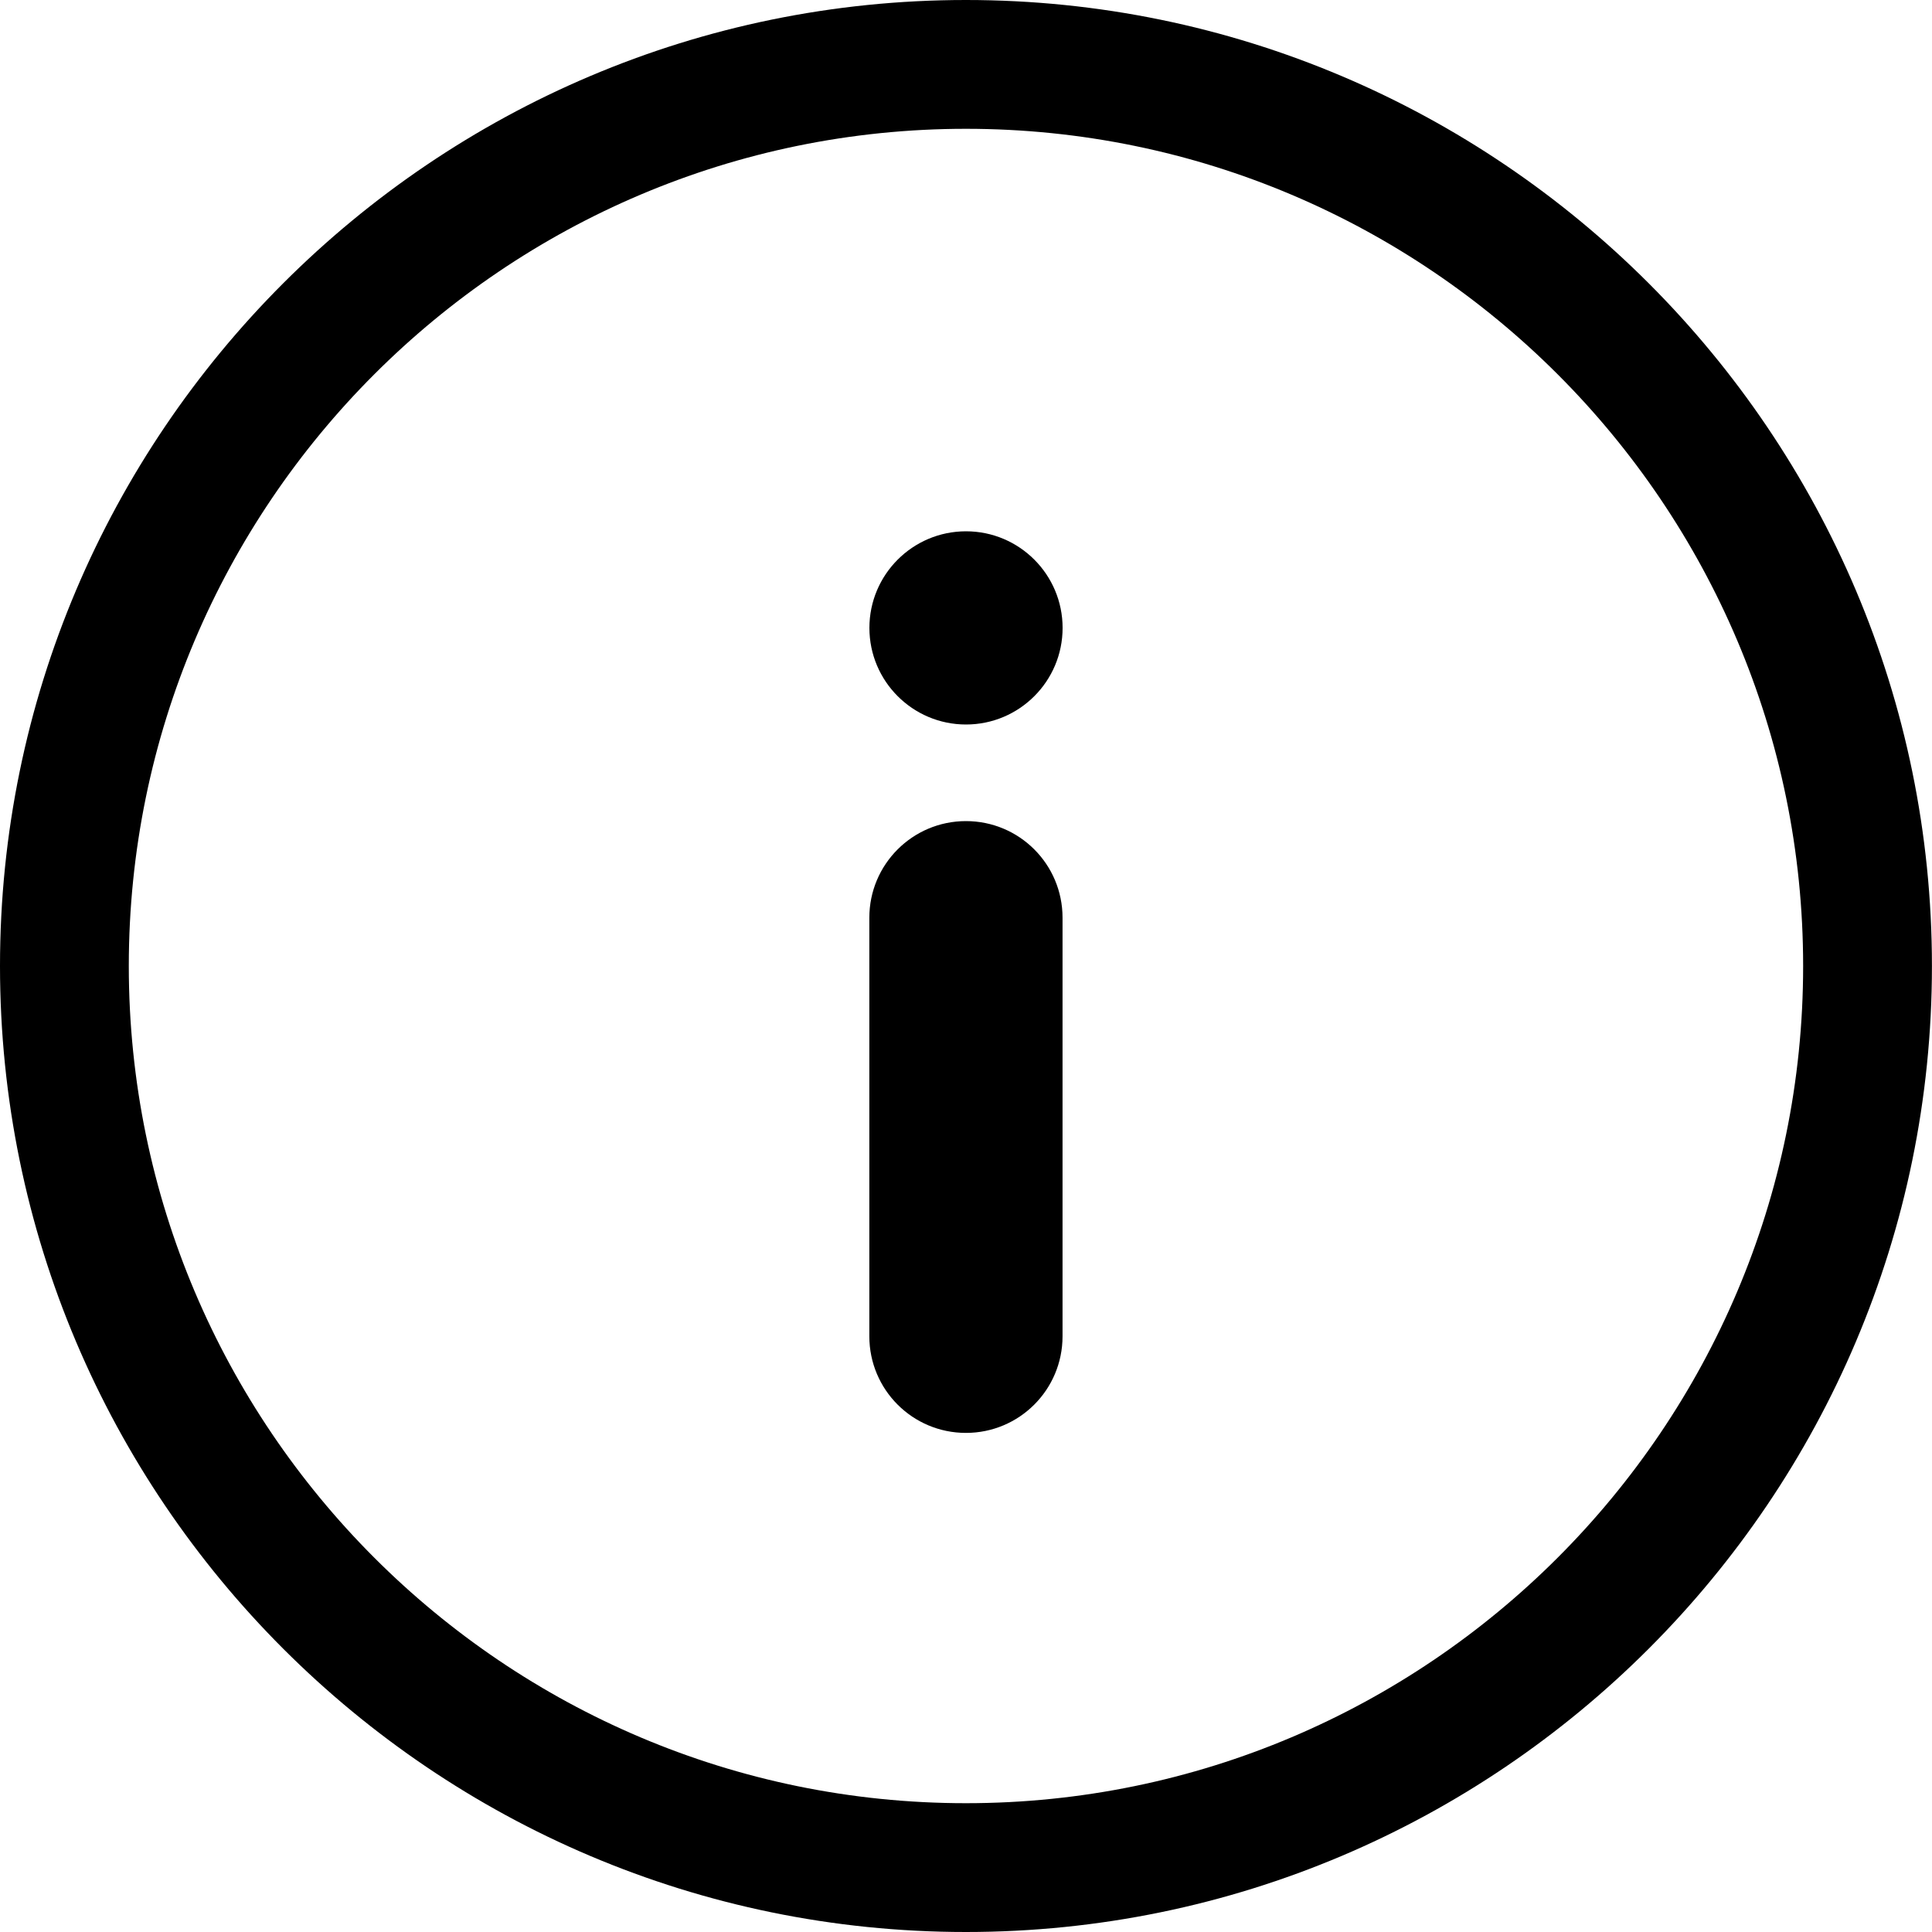
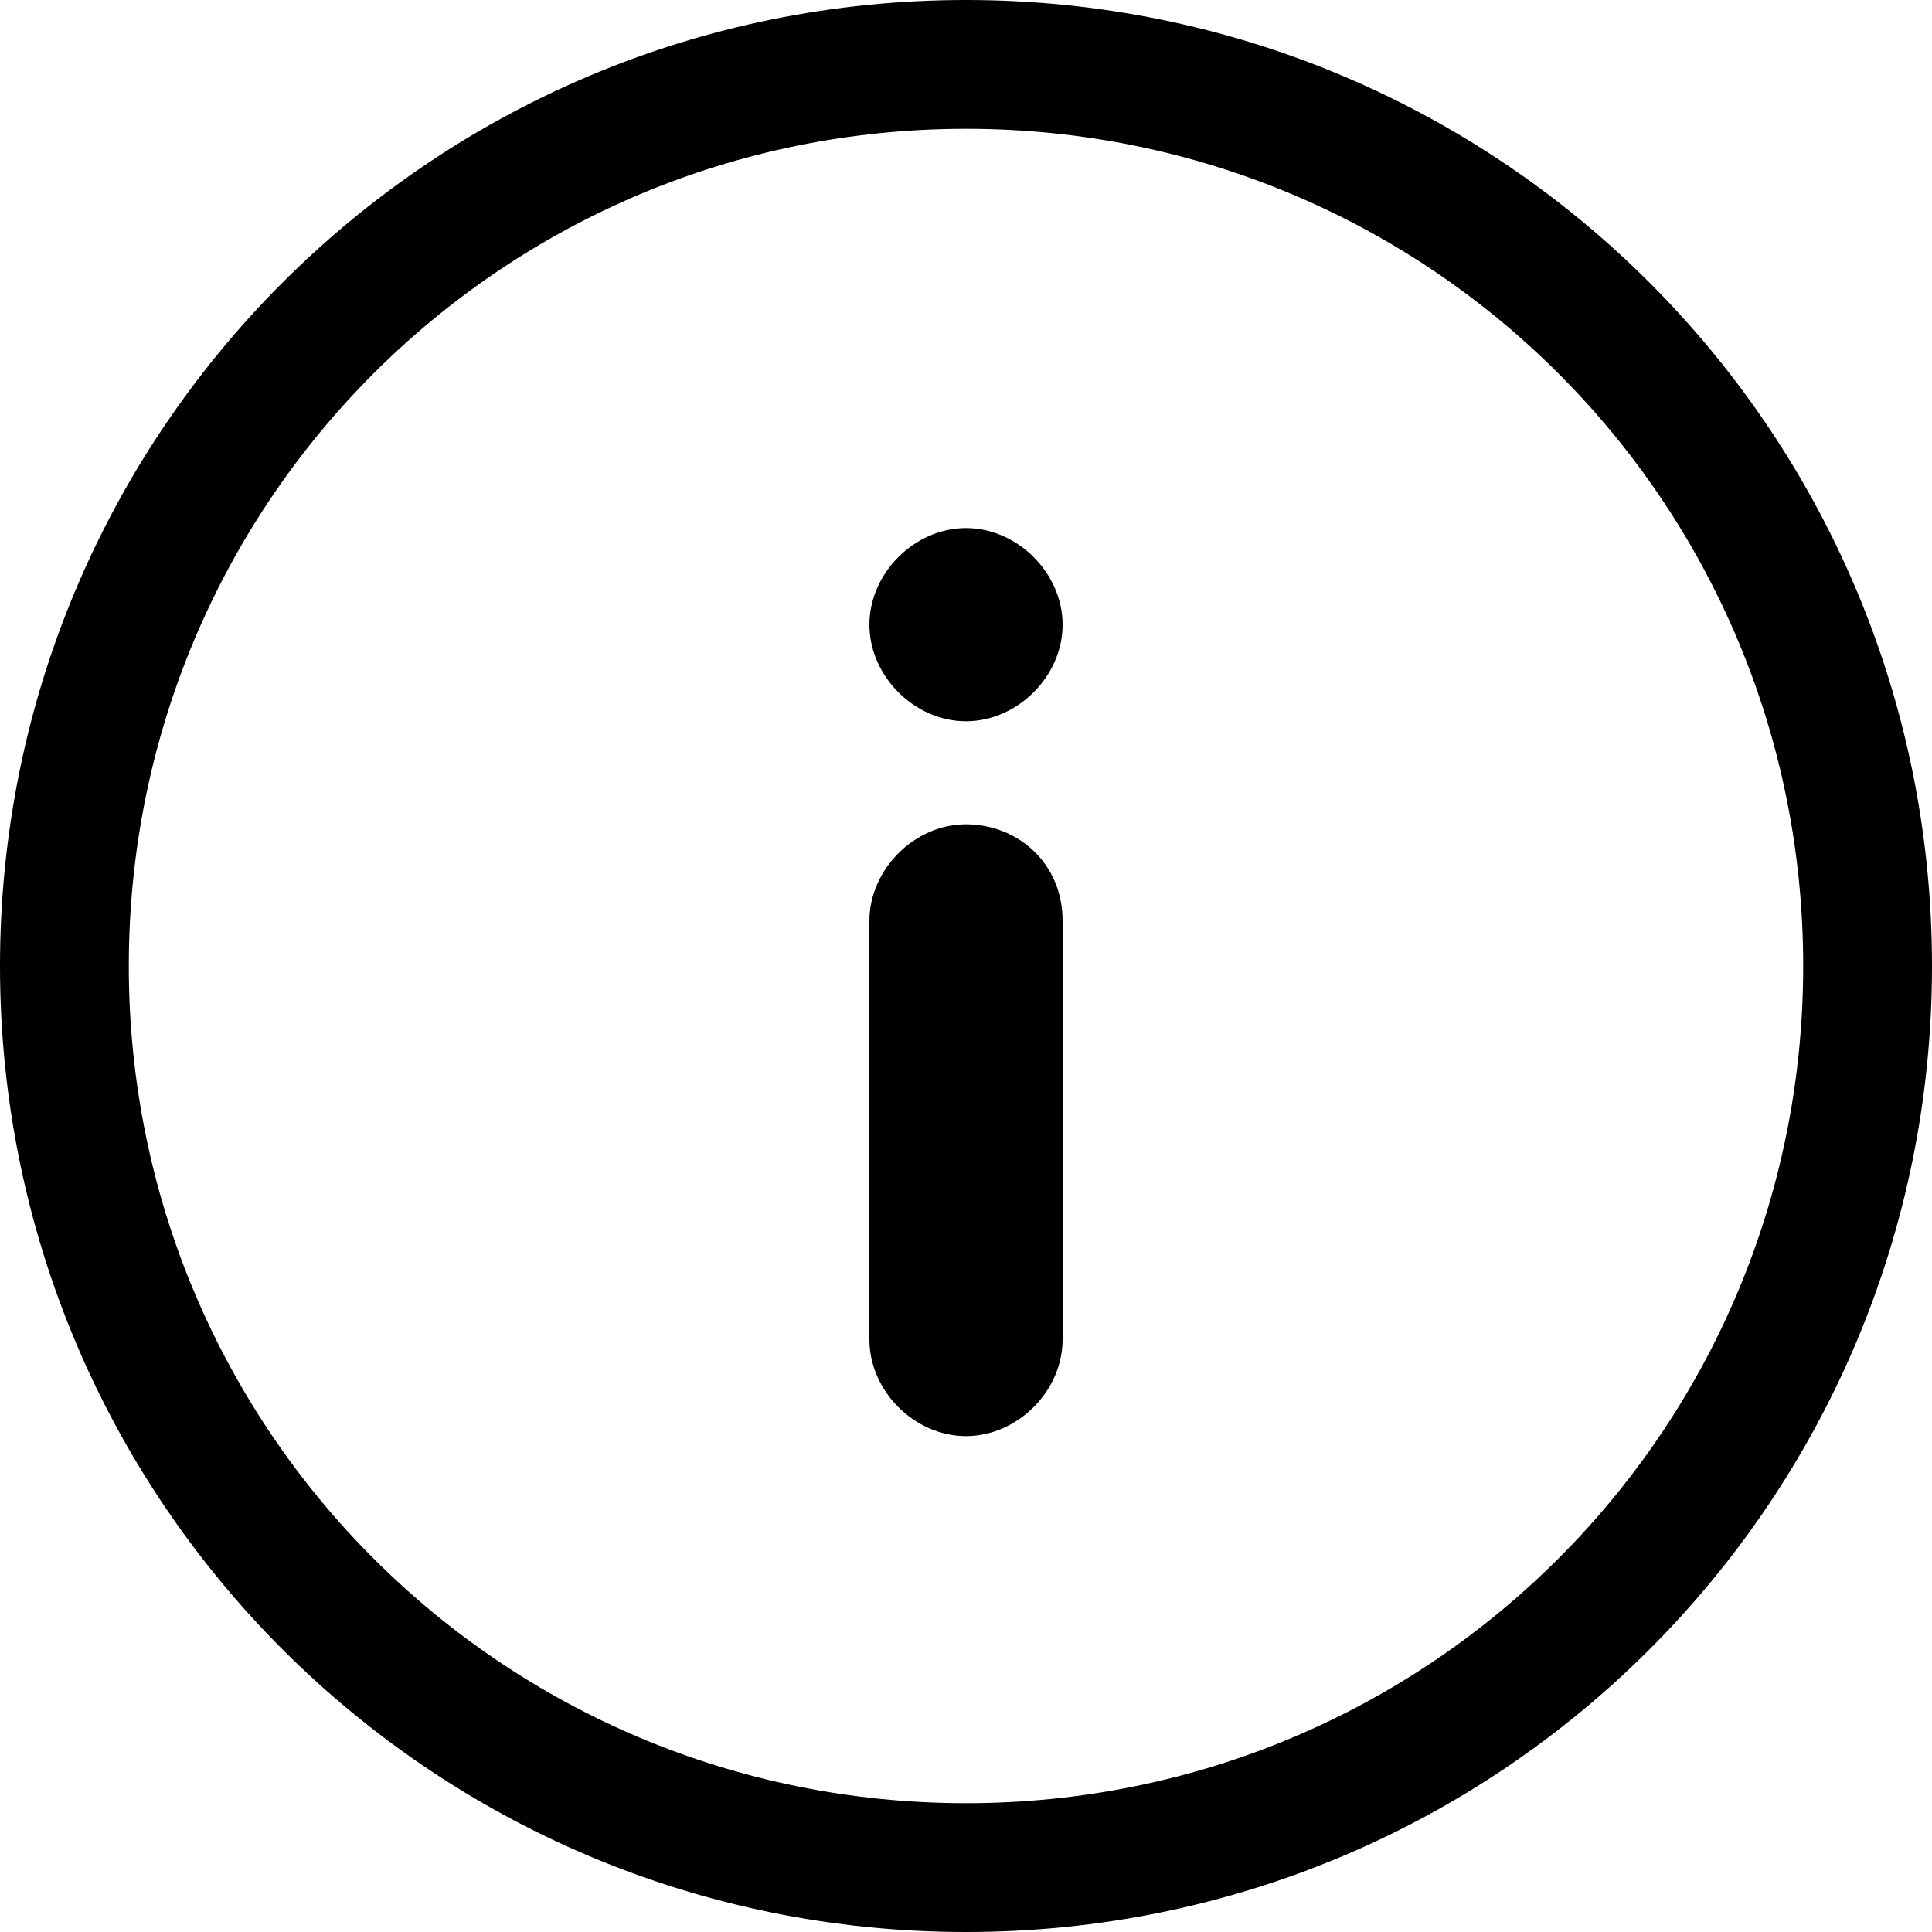
- <svg xmlns="http://www.w3.org/2000/svg" xmlns:xlink="http://www.w3.org/1999/xlink" version="1.1" x="0px" y="0px" width="29.999px" height="30px" viewBox="0 0 29.999 30" enable-background="new 0 0 29.999 30" xml:space="preserve">
-   <g>
-     <defs>
-       <rect id="SVGID_1_" width="29.999" height="30" />
-     </defs>
-     <clipPath id="SVGID_2_">
-       <use xlink:href="#SVGID_1_" overflow="visible" />
-     </clipPath>
-     <path clip-path="url(#SVGID_2_)" d="M14.999,0C6.728,0,0,6.729,0,15c0,8.271,6.728,15,14.999,15   c8.271,0,15-6.729,15-15C29.999,6.729,23.27,0,14.999,0 M14.999,28C7.832,28,2,22.168,2,15S7.832,2,14.999,2   c7.168,0,13,5.832,13,13S22.167,28,14.999,28" />
-     <path clip-path="url(#SVGID_2_)" d="M14.999,12.75c-0.828,0-1.5,0.671-1.5,1.5v6.5c0,0.829,0.671,1.5,1.5,1.5   c0.829,0,1.5-0.671,1.5-1.5v-6.5C16.499,13.42,15.828,12.75,14.999,12.75" />
-     <path clip-path="url(#SVGID_2_)" d="M15,8.25c-0.828,0-1.5,0.672-1.5,1.5s0.672,1.5,1.5,1.5s1.5-0.672,1.5-1.5   S15.828,8.25,15,8.25" />
-   </g>
+ <svg xmlns="http://www.w3.org/2000/svg" version="1.1" id="Layer_1" x="0px" y="0px" viewBox="0 0 30 30" style="enable-background:new 0 0 30 30;" xml:space="preserve">
+   <path d="M15,0C6.7,0,0,6.7,0,15s6.7,15,15,15s15-6.7,15-15S23.3,0,15,0 M15,28C7.8,28,2,22.2,2,15S7.8,2,15,2c7.2,0,13,5.8,13,13  S22.2,28,15,28" />
+   <path d="M15,12.8c-0.8,0-1.5,0.7-1.5,1.5v6.5c0,0.8,0.7,1.5,1.5,1.5s1.5-0.7,1.5-1.5v-6.5C16.5,13.4,15.8,12.8,15,12.8" />
+   <path d="M15,8.2c-0.8,0-1.5,0.7-1.5,1.5s0.7,1.5,1.5,1.5s1.5-0.7,1.5-1.5S15.8,8.2,15,8.2" />
</svg>
